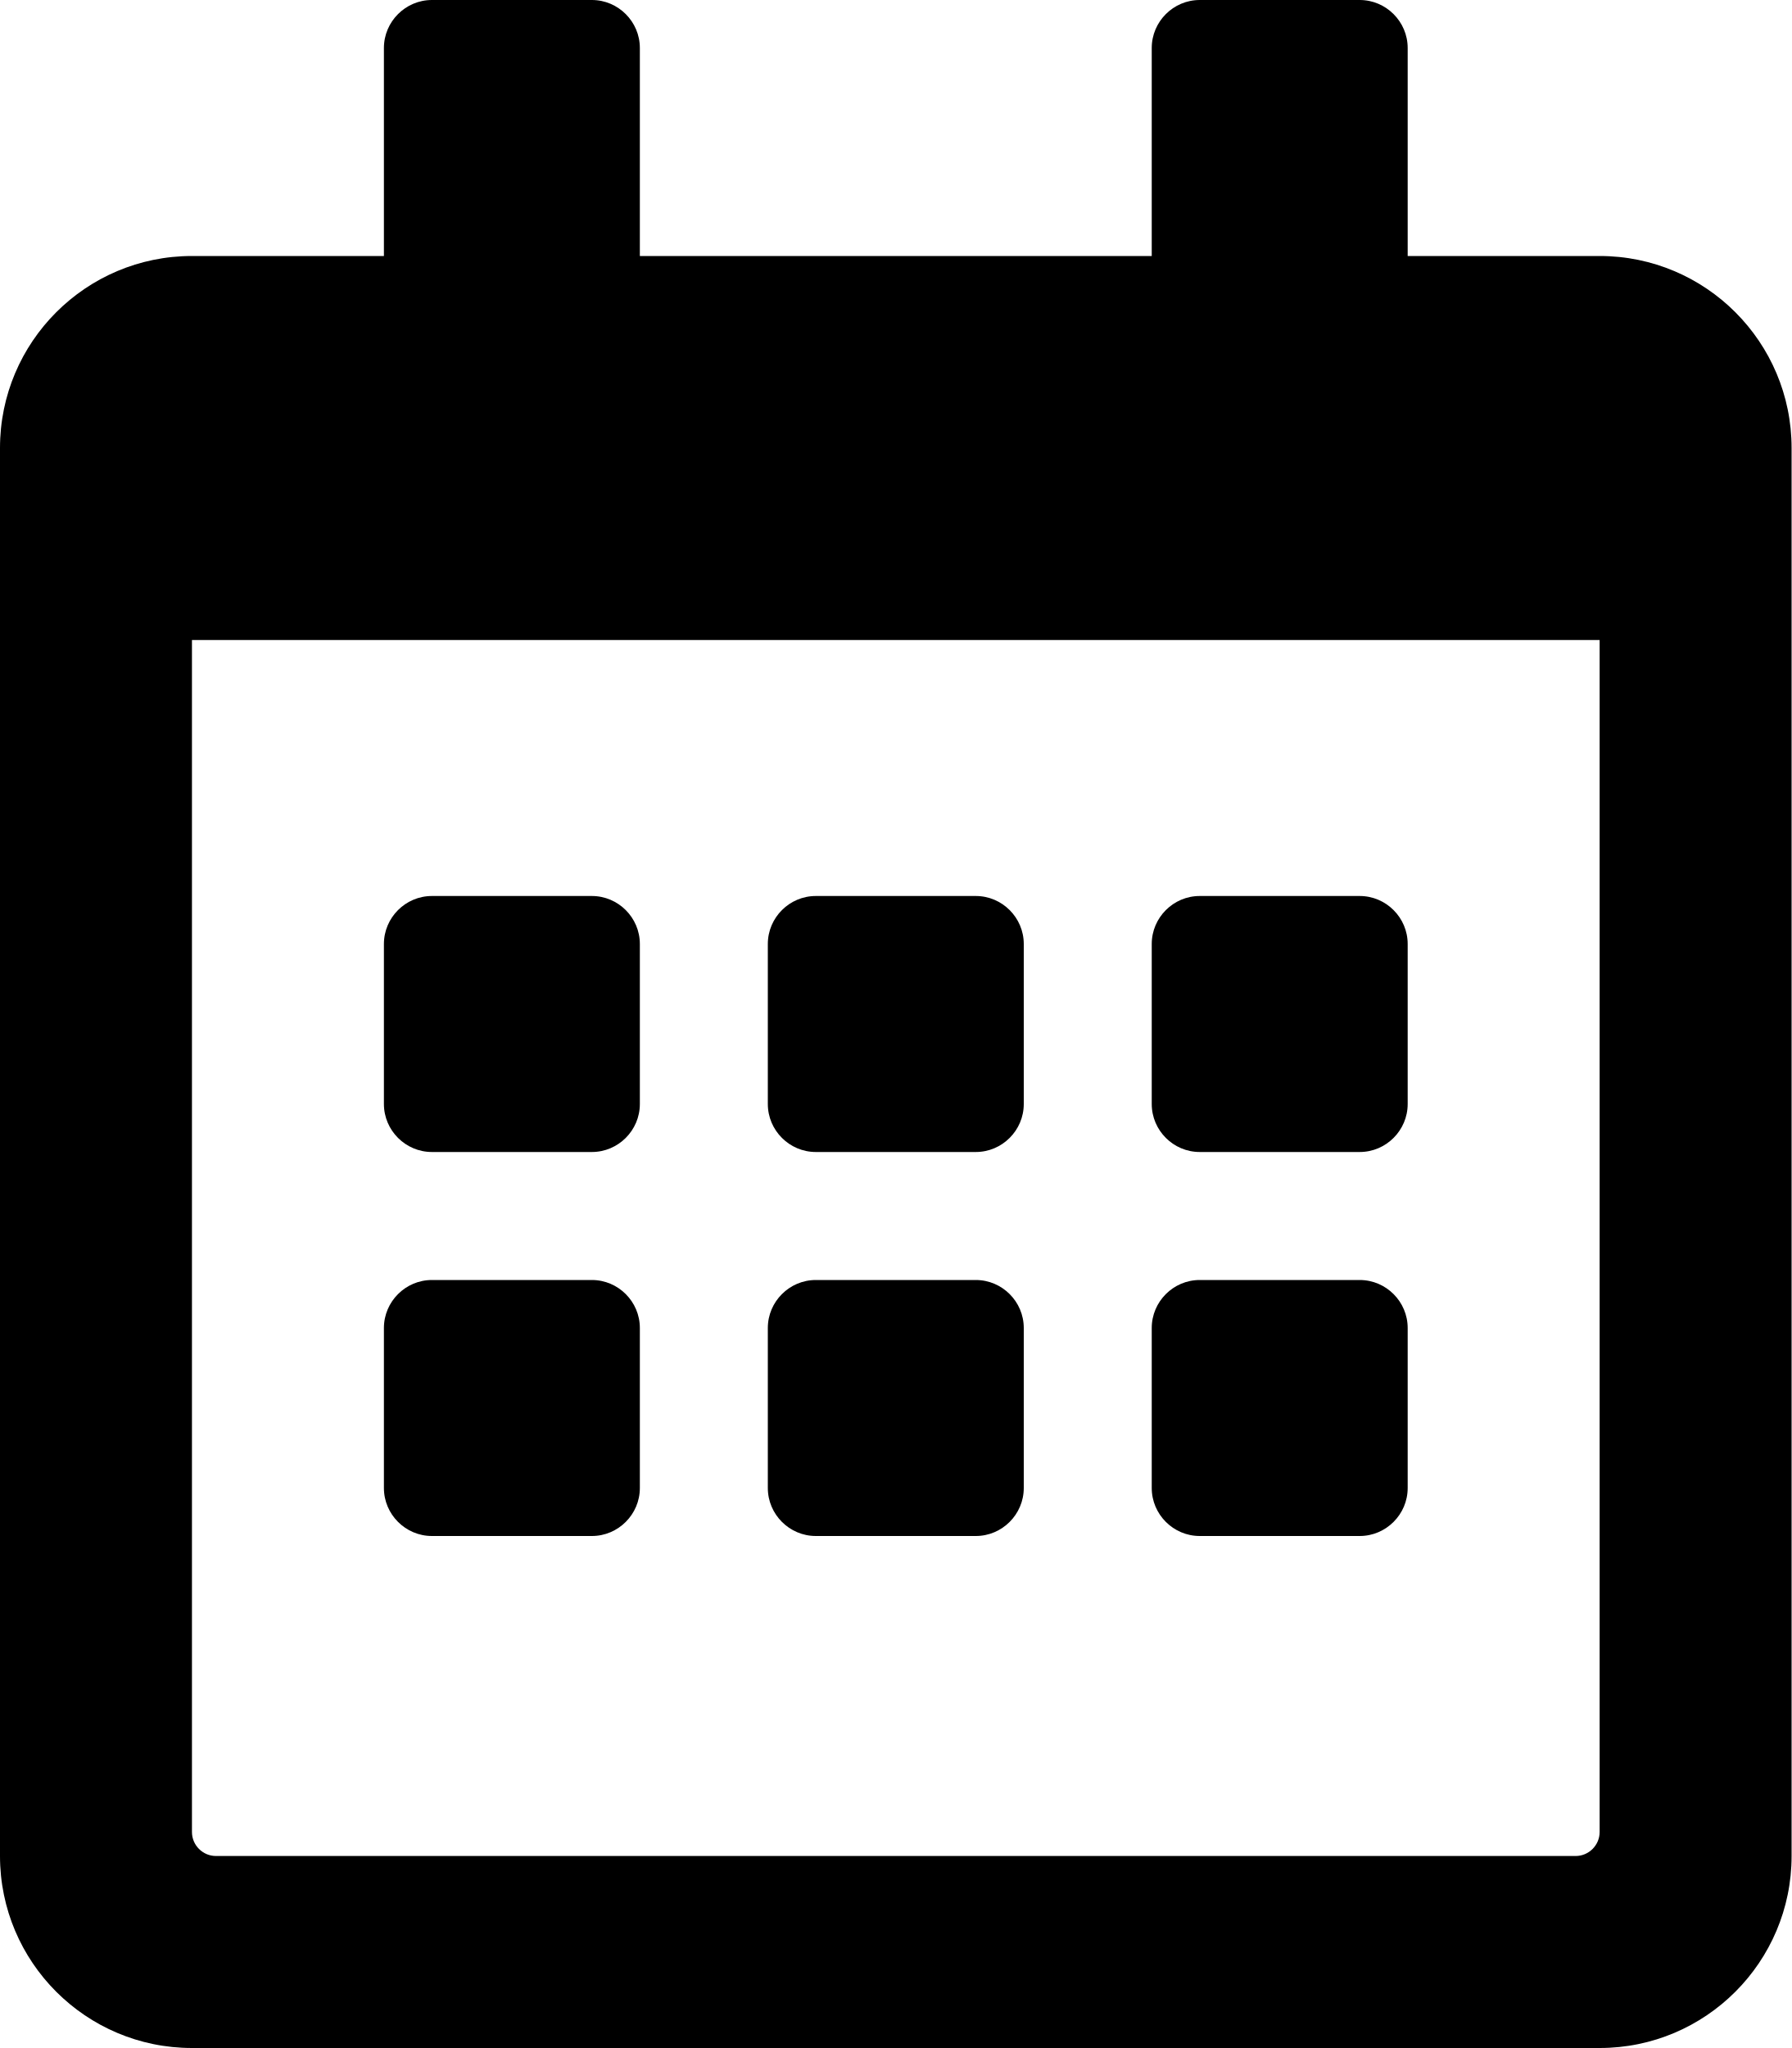
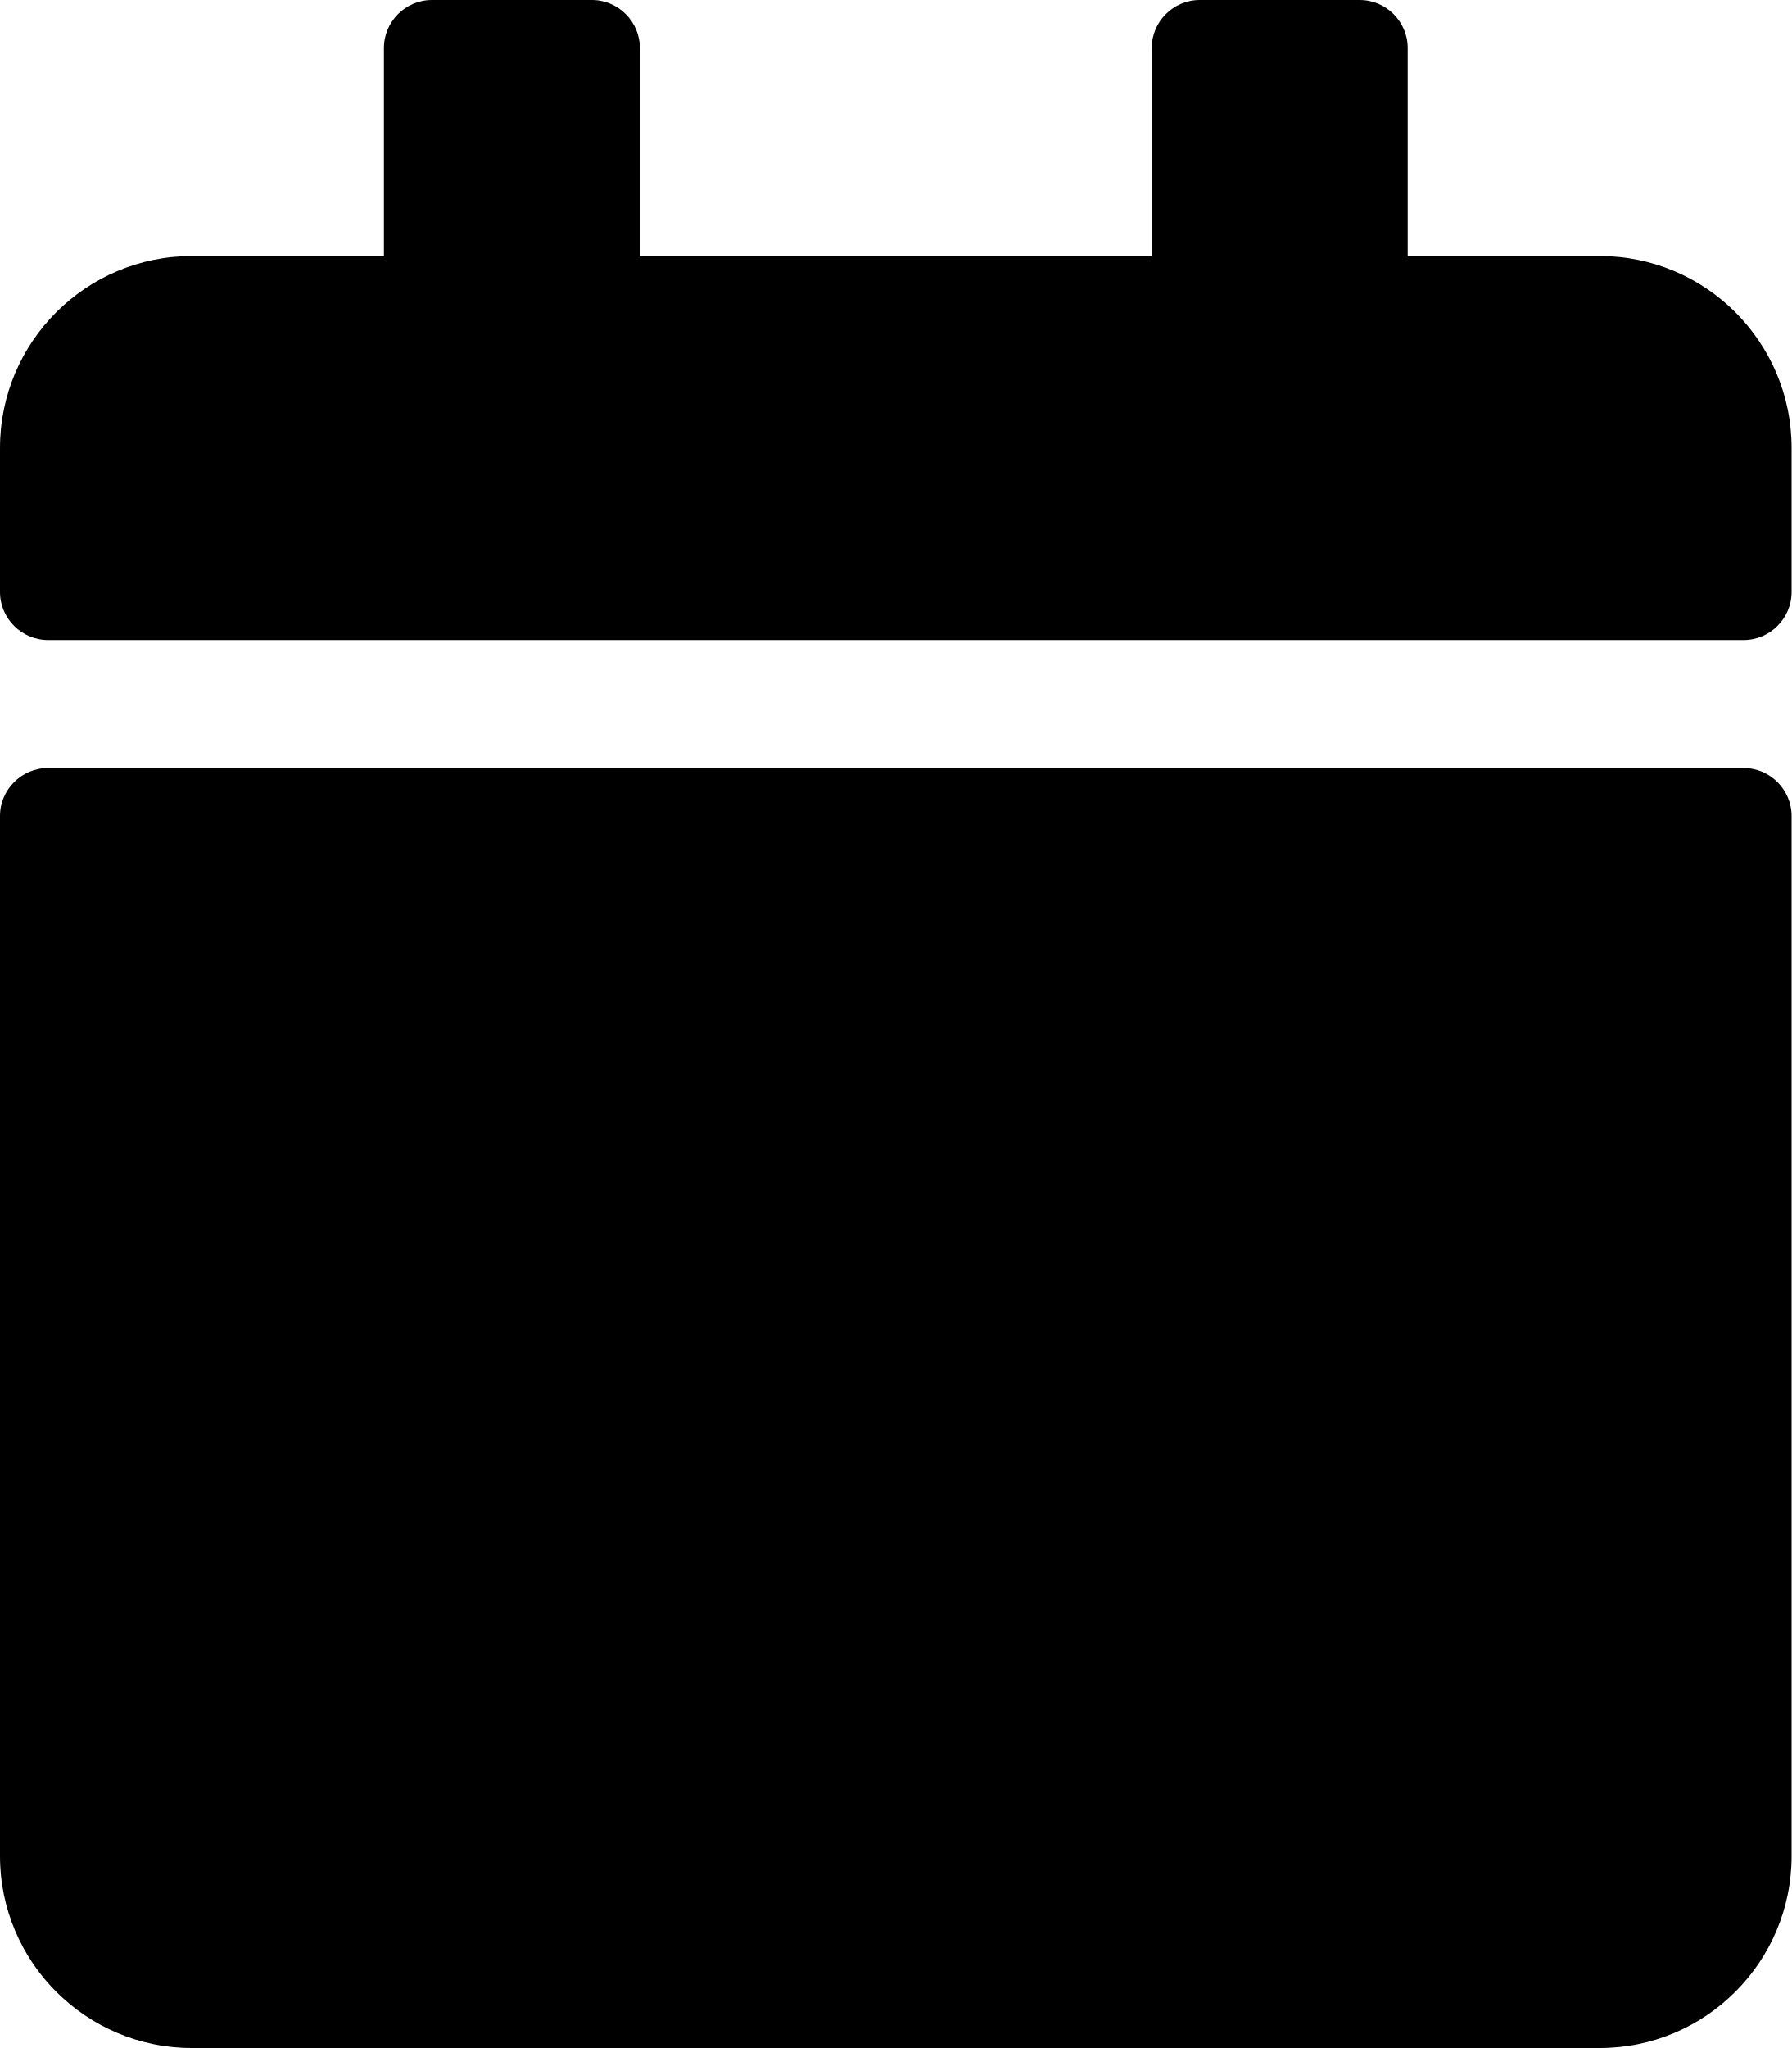
<svg xmlns="http://www.w3.org/2000/svg" viewBox="0 0 448 512">
-   <path d="M148 288h-40c-6.6 0-12-5.4-12-12v-40c0-6.6 5.4-12 12-12h40c6.6 0 12 5.4 12 12v40c0 6.6-5.4 12-12 12zm108-12v-40c0-6.6-5.4-12-12-12h-40c-6.6 0-12 5.4-12 12v40c0 6.6 5.4 12 12 12h40c6.6 0 12-5.4 12-12zm96 0v-40c0-6.6-5.4-12-12-12h-40c-6.6 0-12 5.4-12 12v40c0 6.6 5.4 12 12 12h40c6.6 0 12-5.4 12-12zm-96 96v-40c0-6.6-5.4-12-12-12h-40c-6.6 0-12 5.4-12 12v40c0 6.6 5.4 12 12 12h40c6.6 0 12-5.4 12-12zm-96 0v-40c0-6.6-5.4-12-12-12h-40c-6.6 0-12 5.4-12 12v40c0 6.6 5.4 12 12 12h40c6.6 0 12-5.4 12-12zm192 0v-40c0-6.6-5.4-12-12-12h-40c-6.6 0-12 5.4-12 12v40c0 6.6 5.4 12 12 12h40c6.6 0 12-5.4 12-12zm96-260v352c0 26.5-21.5 48-48 48H48c-26.5 0-48-21.5-48-48V112c0-26.5 21.5-48 48-48h48V12c0-6.6 5.4-12 12-12h40c6.6 0 12 5.4 12 12v52h128V12c0-6.6 5.4-12 12-12h40c6.6 0 12 5.4 12 12v52h48c26.5 0 48 21.5 48 48zm-48 346V160H48v298c0 3.3 2.7 6 6 6h340c3.3 0 6-2.7 6-6z">
+   <path d="M12 192h424c6.6 0 12 5.4 12 12v260c0 26.5-21.5 48-48 48H48c-26.5 0-48-21.5-48-48V204c0-6.6 5.4-12 12-12zm436-44v-36c0-26.5-21.5-48-48-48h-48V12c0-6.6-5.4-12-12-12h-40c-6.6 0-12 5.4-12 12v52H160V12c0-6.6-5.4-12-12-12h-40c-6.6 0-12 5.4-12 12v52H48C21.5 64 0 85.5 0 112v36c0 6.6 5.4 12 12 12h424c6.6 0 12-5.4 12-12z">
    </path>
</svg>
